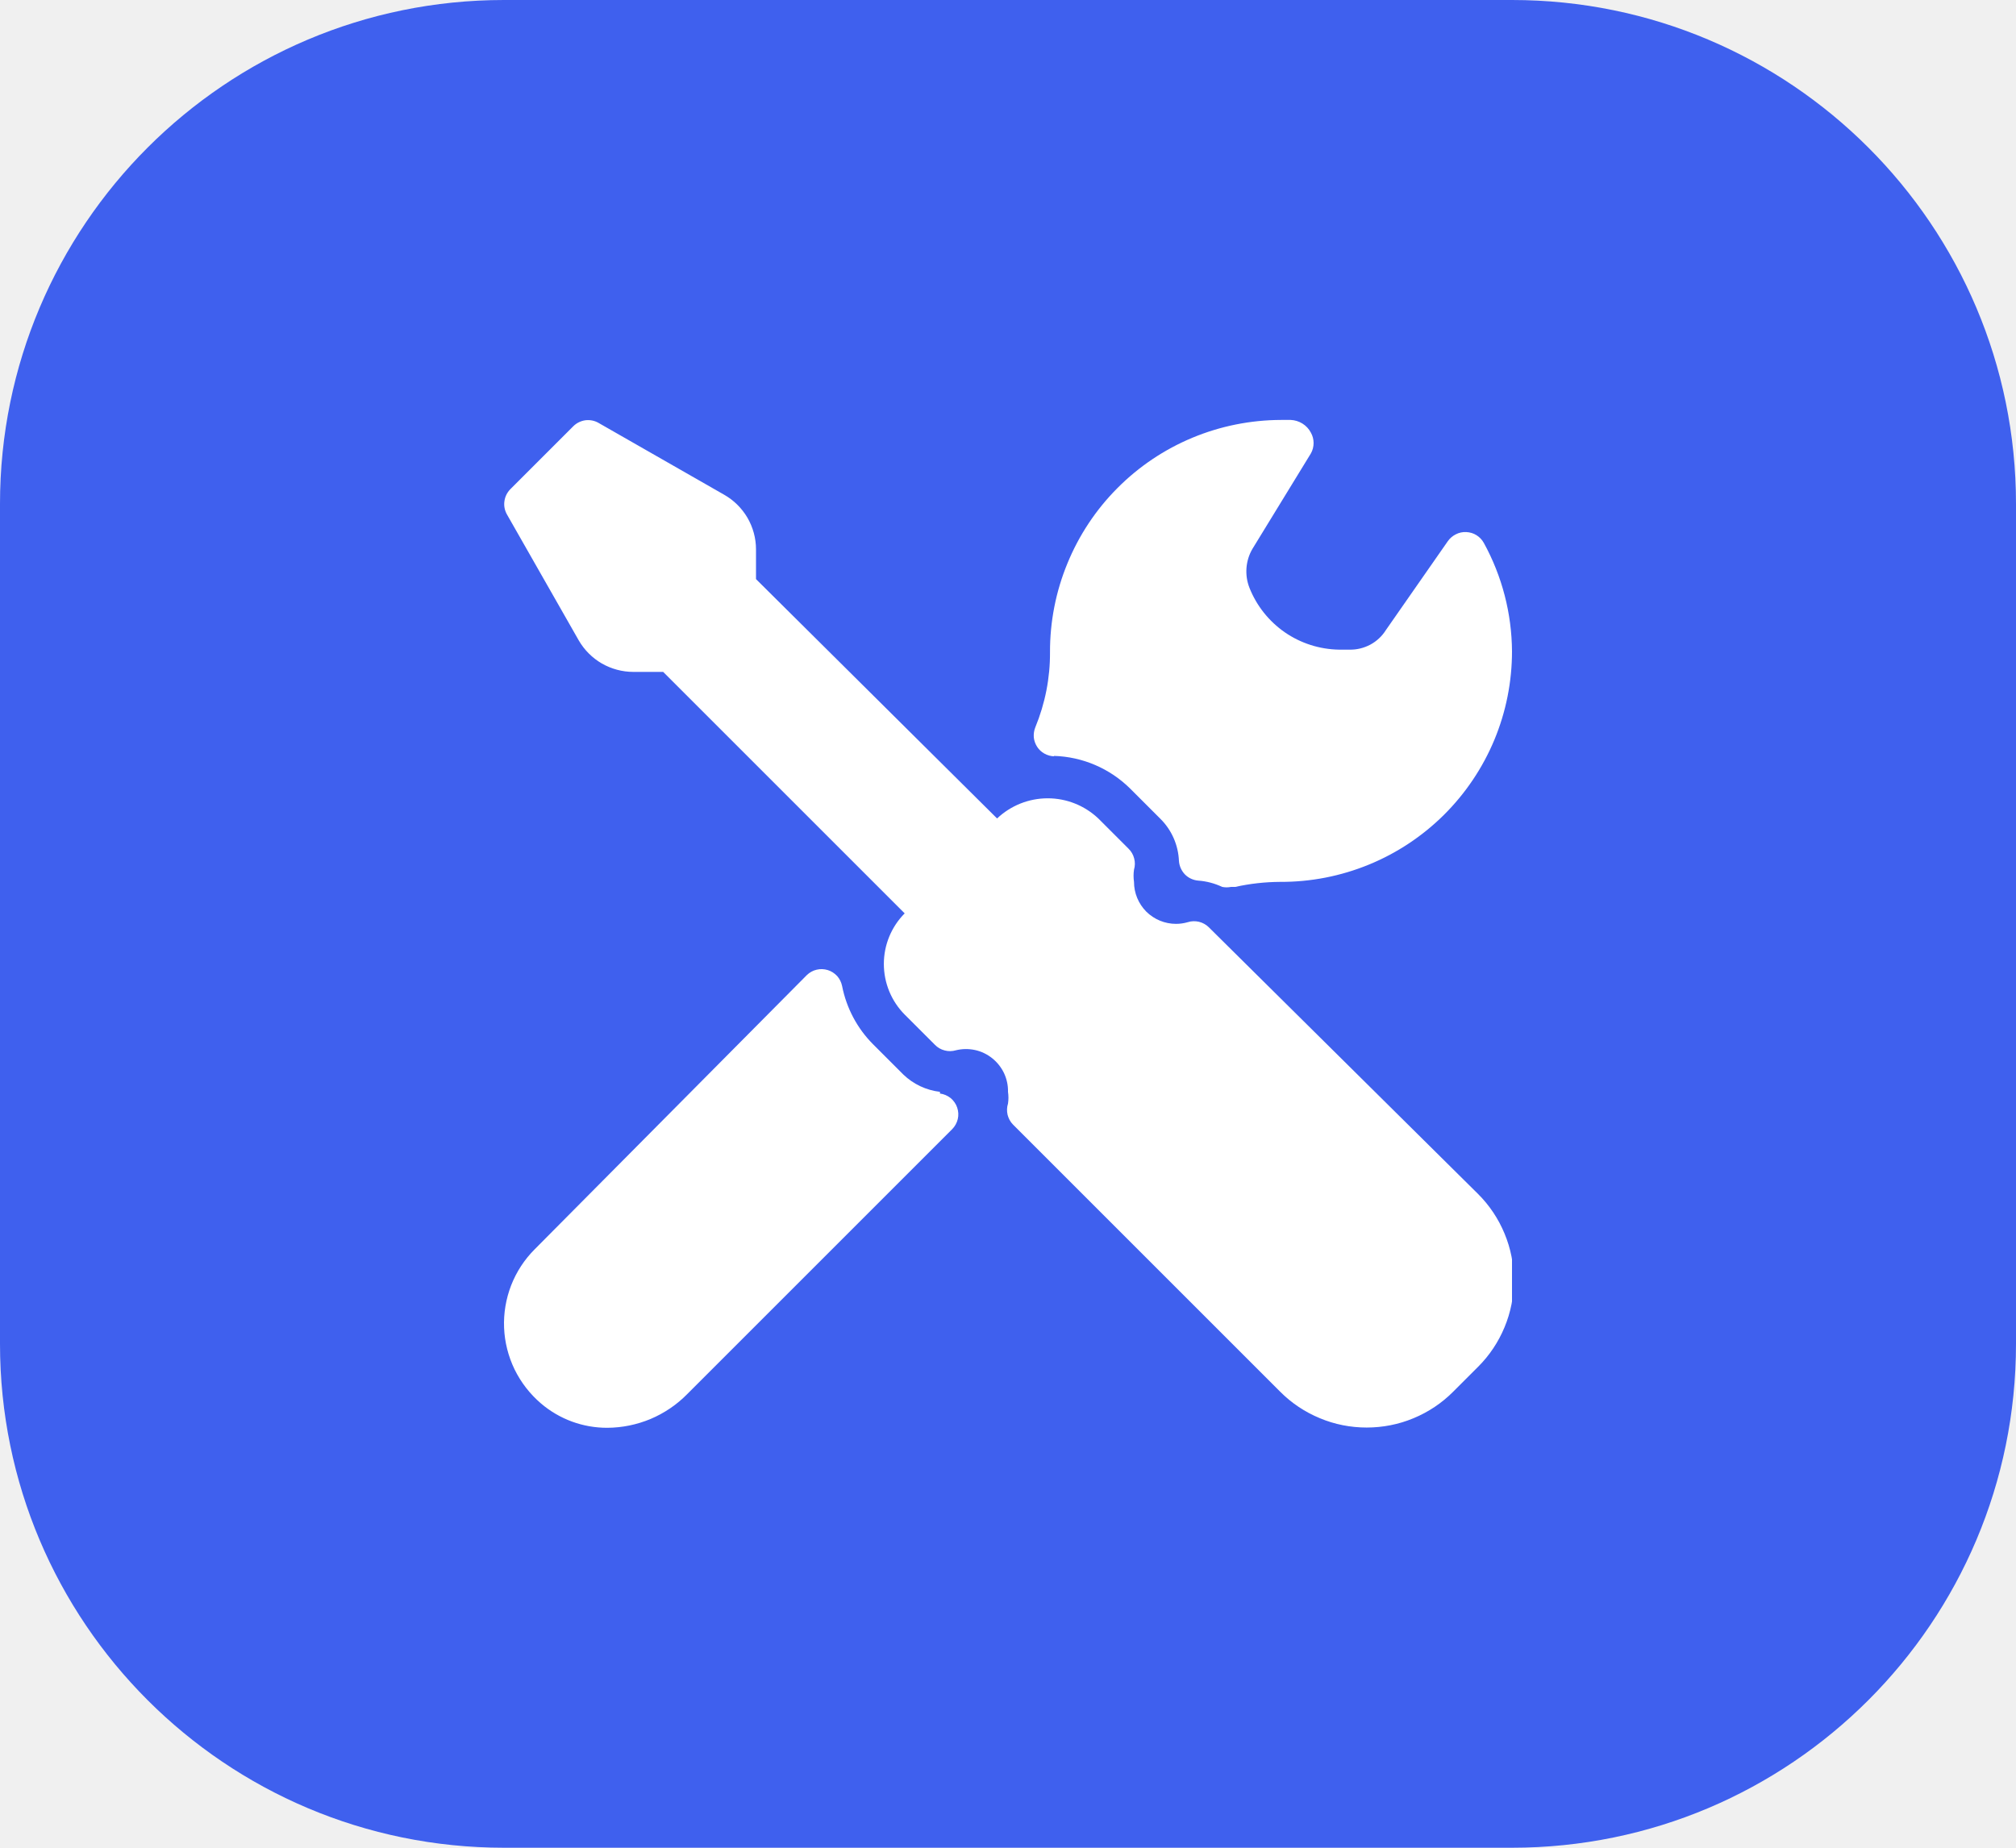
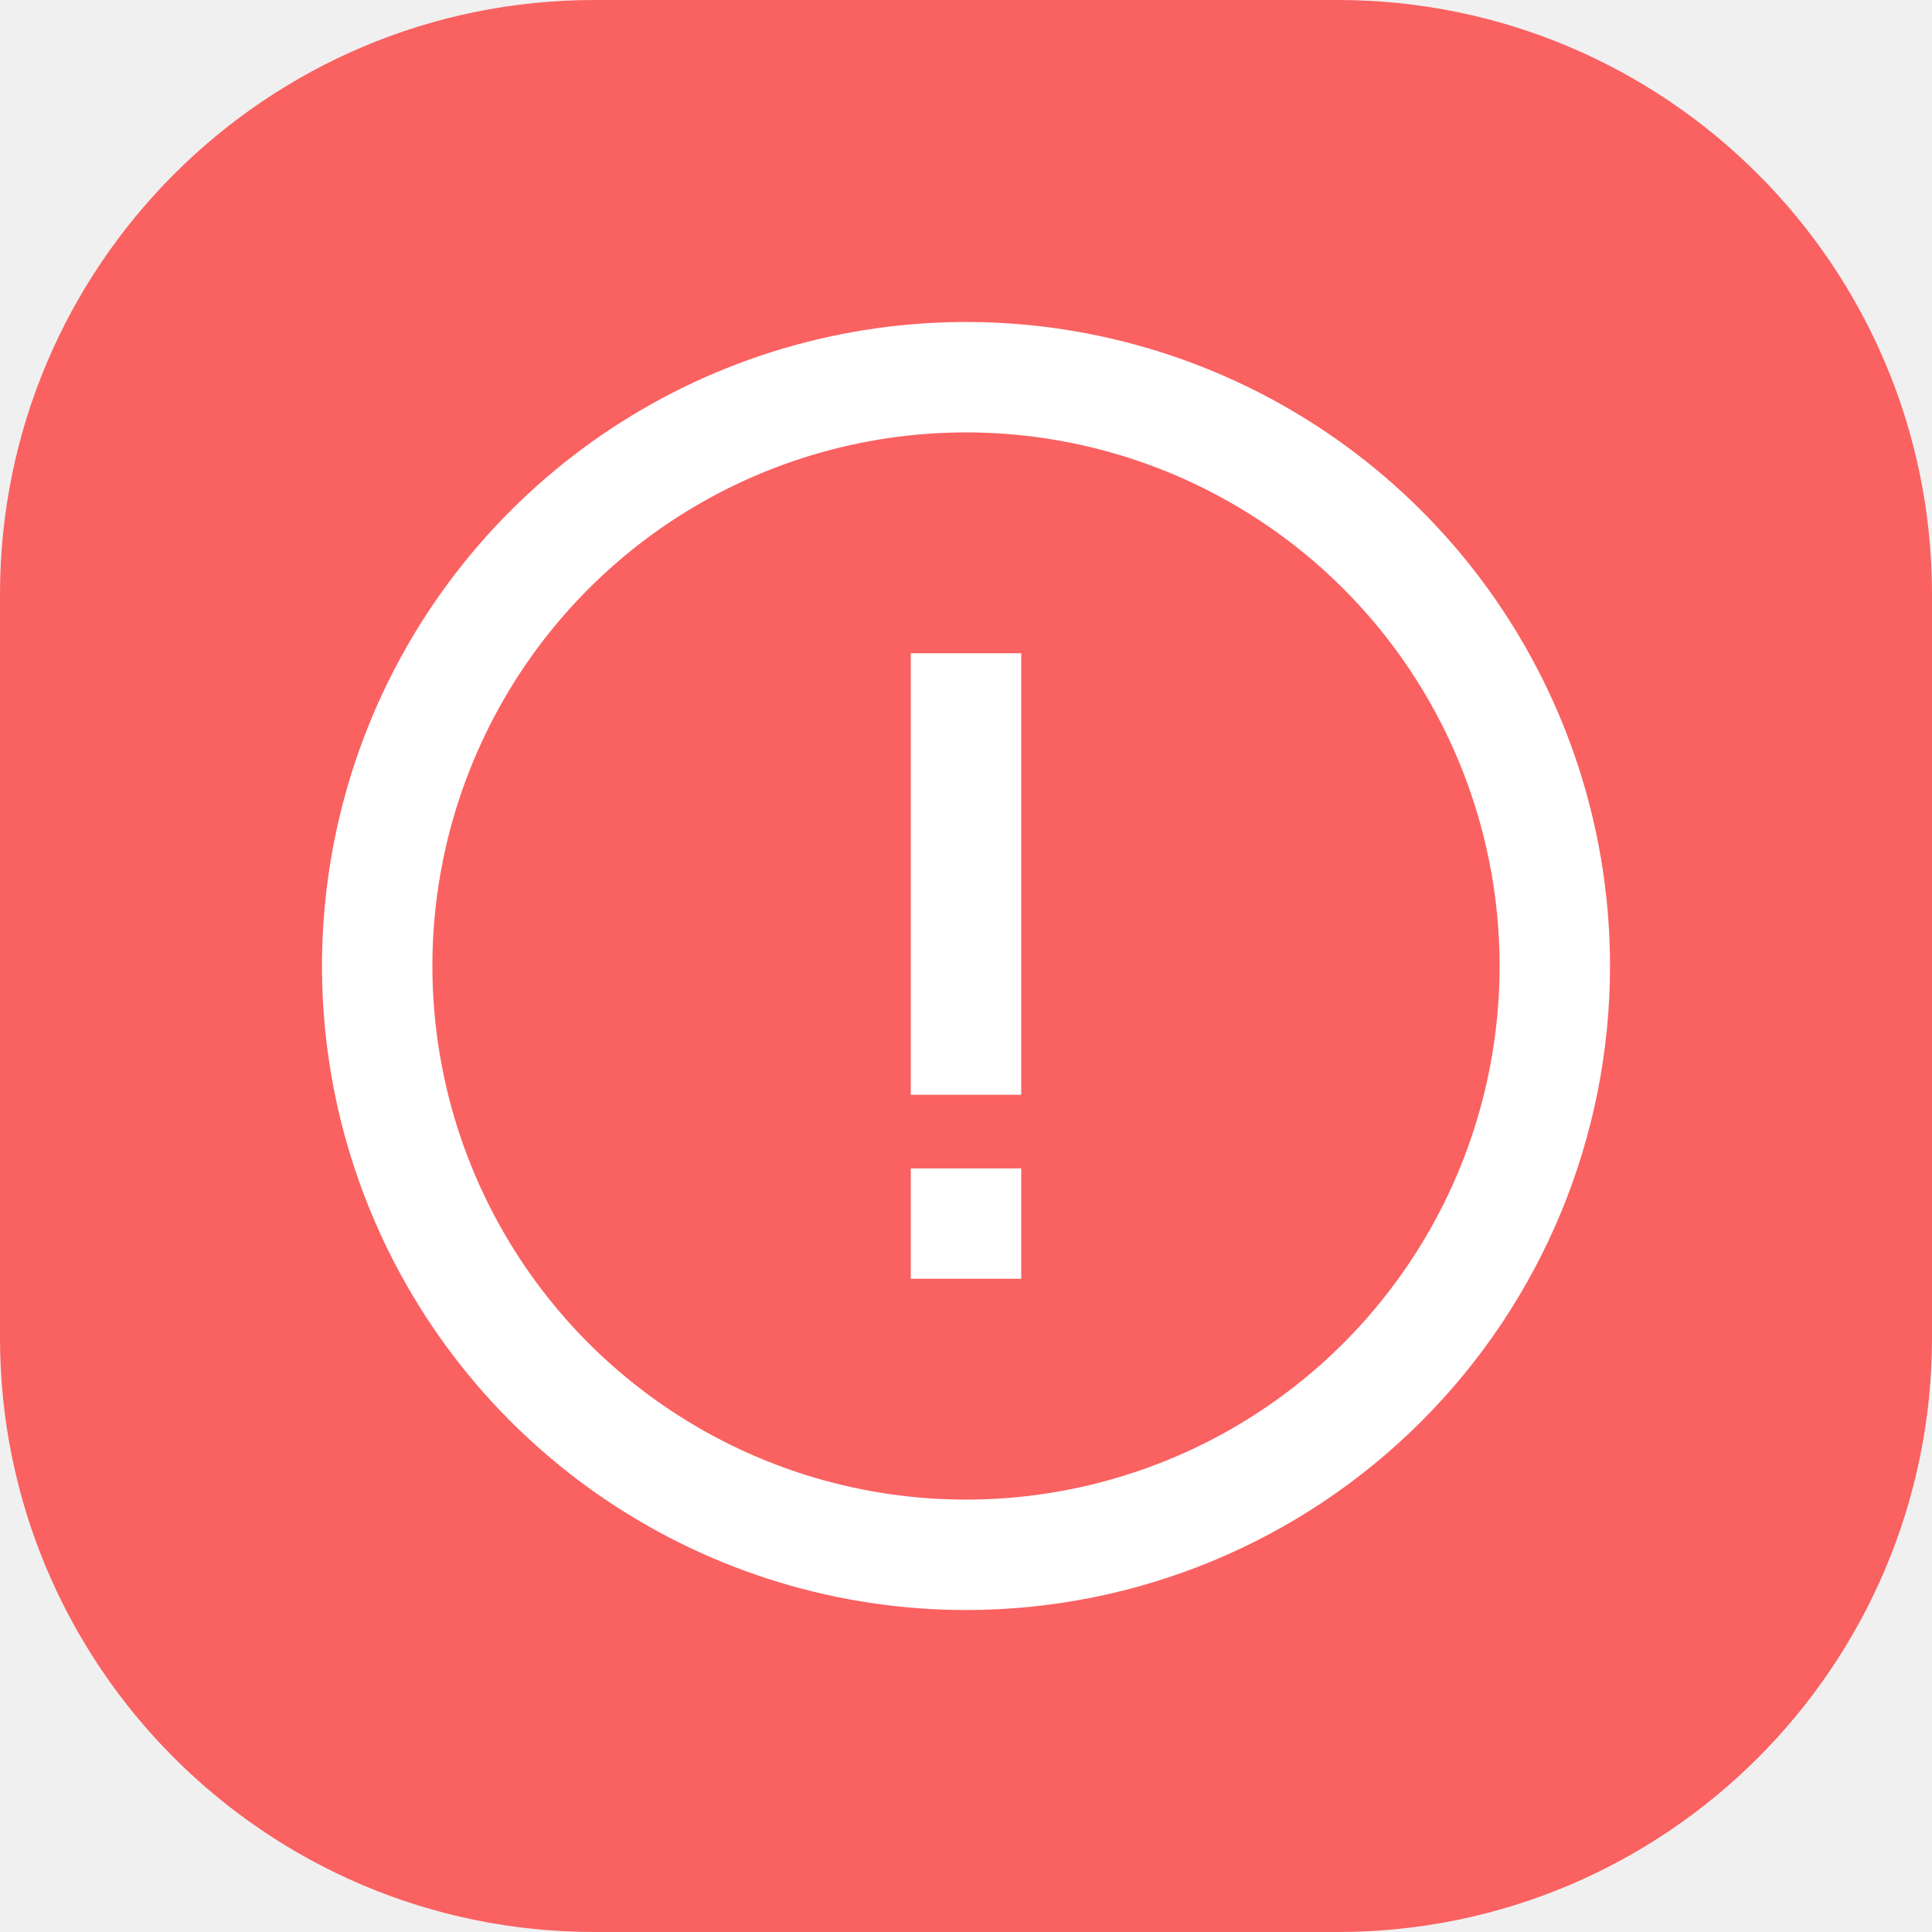
- <svg xmlns="http://www.w3.org/2000/svg" width="24" height="22" viewBox="0 0 24 22" fill="none">
-   <rect width="24" height="22" rx="6" fill="#3F60EE" />
-   <g clip-path="url(#clip0_807_15656)">
-     <path d="M14.39 11.04C14.358 11.008 14.317 10.986 14.273 10.975C14.229 10.965 14.183 10.966 14.14 10.98C14.095 10.993 14.047 11 14 11C13.867 11 13.74 10.947 13.646 10.854C13.553 10.76 13.5 10.633 13.5 10.5C13.493 10.452 13.493 10.403 13.5 10.355C13.513 10.311 13.514 10.265 13.502 10.221C13.491 10.177 13.468 10.137 13.435 10.105L13.075 9.745C12.912 9.591 12.697 9.505 12.473 9.505C12.248 9.505 12.033 9.591 11.87 9.745L9 6.895V6.54C9 6.408 8.964 6.278 8.898 6.164C8.831 6.05 8.735 5.955 8.62 5.89L7.125 5.035C7.078 5.008 7.023 4.997 6.968 5.004C6.914 5.012 6.864 5.036 6.825 5.075L6.075 5.825C6.037 5.864 6.012 5.914 6.005 5.968C5.997 6.022 6.008 6.077 6.035 6.125L6.89 7.625C6.956 7.739 7.051 7.834 7.165 7.9C7.279 7.965 7.408 8 7.54 8H7.895L10.77 10.875C10.611 11.035 10.522 11.252 10.522 11.477C10.522 11.703 10.611 11.92 10.77 12.08L11.13 12.44C11.162 12.473 11.202 12.496 11.246 12.507C11.29 12.519 11.336 12.518 11.38 12.505C11.454 12.487 11.532 12.486 11.607 12.502C11.682 12.518 11.752 12.552 11.812 12.6C11.872 12.648 11.92 12.709 11.953 12.778C11.985 12.847 12.002 12.923 12 13C12.007 13.046 12.007 13.094 12 13.14C11.986 13.183 11.985 13.229 11.995 13.273C12.006 13.317 12.028 13.358 12.06 13.39L15.24 16.57C15.375 16.706 15.536 16.813 15.713 16.886C15.889 16.96 16.079 16.997 16.27 16.997C16.461 16.997 16.651 16.96 16.828 16.886C17.004 16.813 17.165 16.706 17.3 16.57L17.595 16.275C17.731 16.14 17.838 15.979 17.911 15.803C17.985 15.626 18.022 15.436 18.022 15.245C18.022 15.054 17.985 14.864 17.911 14.687C17.838 14.511 17.731 14.35 17.595 14.215L14.39 11.04ZM12.545 9C12.887 9.01 13.212 9.149 13.455 9.39L13.815 9.75C13.949 9.883 14.027 10.062 14.035 10.25C14.039 10.31 14.064 10.367 14.106 10.411C14.148 10.454 14.205 10.48 14.265 10.485C14.364 10.492 14.461 10.518 14.55 10.56C14.585 10.567 14.62 10.567 14.655 10.56H14.705C14.881 10.521 15.06 10.501 15.24 10.5C15.602 10.502 15.96 10.432 16.295 10.295C16.63 10.158 16.934 9.956 17.191 9.701C17.447 9.446 17.651 9.143 17.79 8.809C17.929 8.475 18 8.117 18 7.755C17.997 7.304 17.882 6.86 17.665 6.465C17.644 6.427 17.614 6.395 17.577 6.372C17.541 6.349 17.498 6.337 17.455 6.335C17.412 6.333 17.369 6.342 17.331 6.362C17.293 6.381 17.259 6.41 17.235 6.445L16.5 7.5C16.454 7.574 16.39 7.634 16.314 7.675C16.237 7.716 16.152 7.737 16.065 7.735H15.94C15.71 7.731 15.486 7.66 15.296 7.529C15.107 7.398 14.96 7.214 14.875 7C14.845 6.925 14.833 6.844 14.839 6.763C14.845 6.683 14.869 6.605 14.91 6.535L15.605 5.4C15.627 5.362 15.638 5.319 15.638 5.275C15.638 5.231 15.627 5.188 15.605 5.15C15.582 5.106 15.547 5.069 15.505 5.043C15.463 5.017 15.415 5.002 15.365 5H15.25C14.888 5.001 14.529 5.073 14.195 5.212C13.861 5.351 13.557 5.555 13.302 5.812C13.046 6.069 12.844 6.374 12.707 6.709C12.569 7.044 12.499 7.403 12.5 7.765C12.502 8.072 12.442 8.376 12.325 8.66C12.31 8.697 12.304 8.738 12.307 8.779C12.311 8.819 12.325 8.858 12.347 8.892C12.369 8.926 12.399 8.954 12.434 8.973C12.47 8.993 12.51 9.004 12.55 9.005L12.545 9ZM11.19 13C11.027 12.981 10.874 12.909 10.755 12.795L10.395 12.435C10.205 12.245 10.077 12.003 10.025 11.74C10.016 11.696 9.996 11.655 9.966 11.621C9.935 11.588 9.897 11.563 9.854 11.55C9.811 11.537 9.765 11.535 9.721 11.546C9.677 11.556 9.637 11.579 9.605 11.61L6.365 14.875C6.243 14.997 6.148 15.143 6.085 15.304C6.023 15.465 5.994 15.636 6.001 15.809C6.008 15.981 6.051 16.15 6.126 16.305C6.202 16.46 6.309 16.598 6.44 16.71C6.66 16.898 6.94 17.001 7.23 17C7.407 16.999 7.582 16.963 7.745 16.895C7.908 16.826 8.056 16.726 8.18 16.6L11.335 13.445C11.368 13.412 11.391 13.37 11.402 13.325C11.413 13.279 11.41 13.232 11.395 13.187C11.38 13.143 11.353 13.104 11.317 13.074C11.28 13.045 11.236 13.026 11.19 13.02V13Z" fill="white" />
+ <svg xmlns="http://www.w3.org/2000/svg" width="26" height="26" viewBox="0 0 26 26" fill="none">
+   <g id="Group 473">
+     <g id="Group 482">
+       <rect id="Rectangle 42" opacity="0.7" width="26" height="26" rx="8" fill="#FE2424" />
+       <g id="21 Important">
+         <path id="Vector" d="M13 21.667C11.286 21.667 9.61 21.158 8.185 20.206C6.76 19.254 5.649 17.9 4.993 16.317C4.337 14.733 4.165 12.99 4.5 11.309C4.834 9.628 5.66 8.084 6.872 6.872C8.084 5.66 9.628 4.834 11.309 4.5C12.99 4.165 14.733 4.337 16.317 4.993C17.9 5.649 19.254 6.76 20.206 8.185C21.158 9.61 21.667 11.286 21.667 13C21.667 15.299 20.754 17.503 19.128 19.128C17.503 20.754 15.299 21.667 13 21.667ZM13 5.819C11.58 5.819 10.191 6.24 9.01 7.029C7.83 7.818 6.909 8.94 6.366 10.252C5.822 11.564 5.68 13.008 5.957 14.401C6.234 15.794 6.918 17.073 7.922 18.078C8.927 19.082 10.206 19.766 11.599 20.043C12.992 20.32 14.436 20.178 15.748 19.634C17.06 19.091 18.182 18.17 18.971 16.989C19.76 15.809 20.181 14.42 20.181 13C20.181 11.095 19.424 9.269 18.078 7.922C16.731 6.576 14.905 5.819 13 5.819Z" fill="white" />
+         <path id="Vector_2" d="M13.743 15.724H12.257V17.209H13.743V15.724Z" fill="white" />
+         <path id="Vector_3" d="M13.743 8.791H12.257V14.733H13.743V8.791Z" fill="white" />
+       </g>
+     </g>
  </g>
-   <defs>
-     <clipPath id="clip0_807_15656">
-       <rect width="12" height="12" fill="white" transform="translate(6 5)" />
-     </clipPath>
-   </defs>
</svg>
